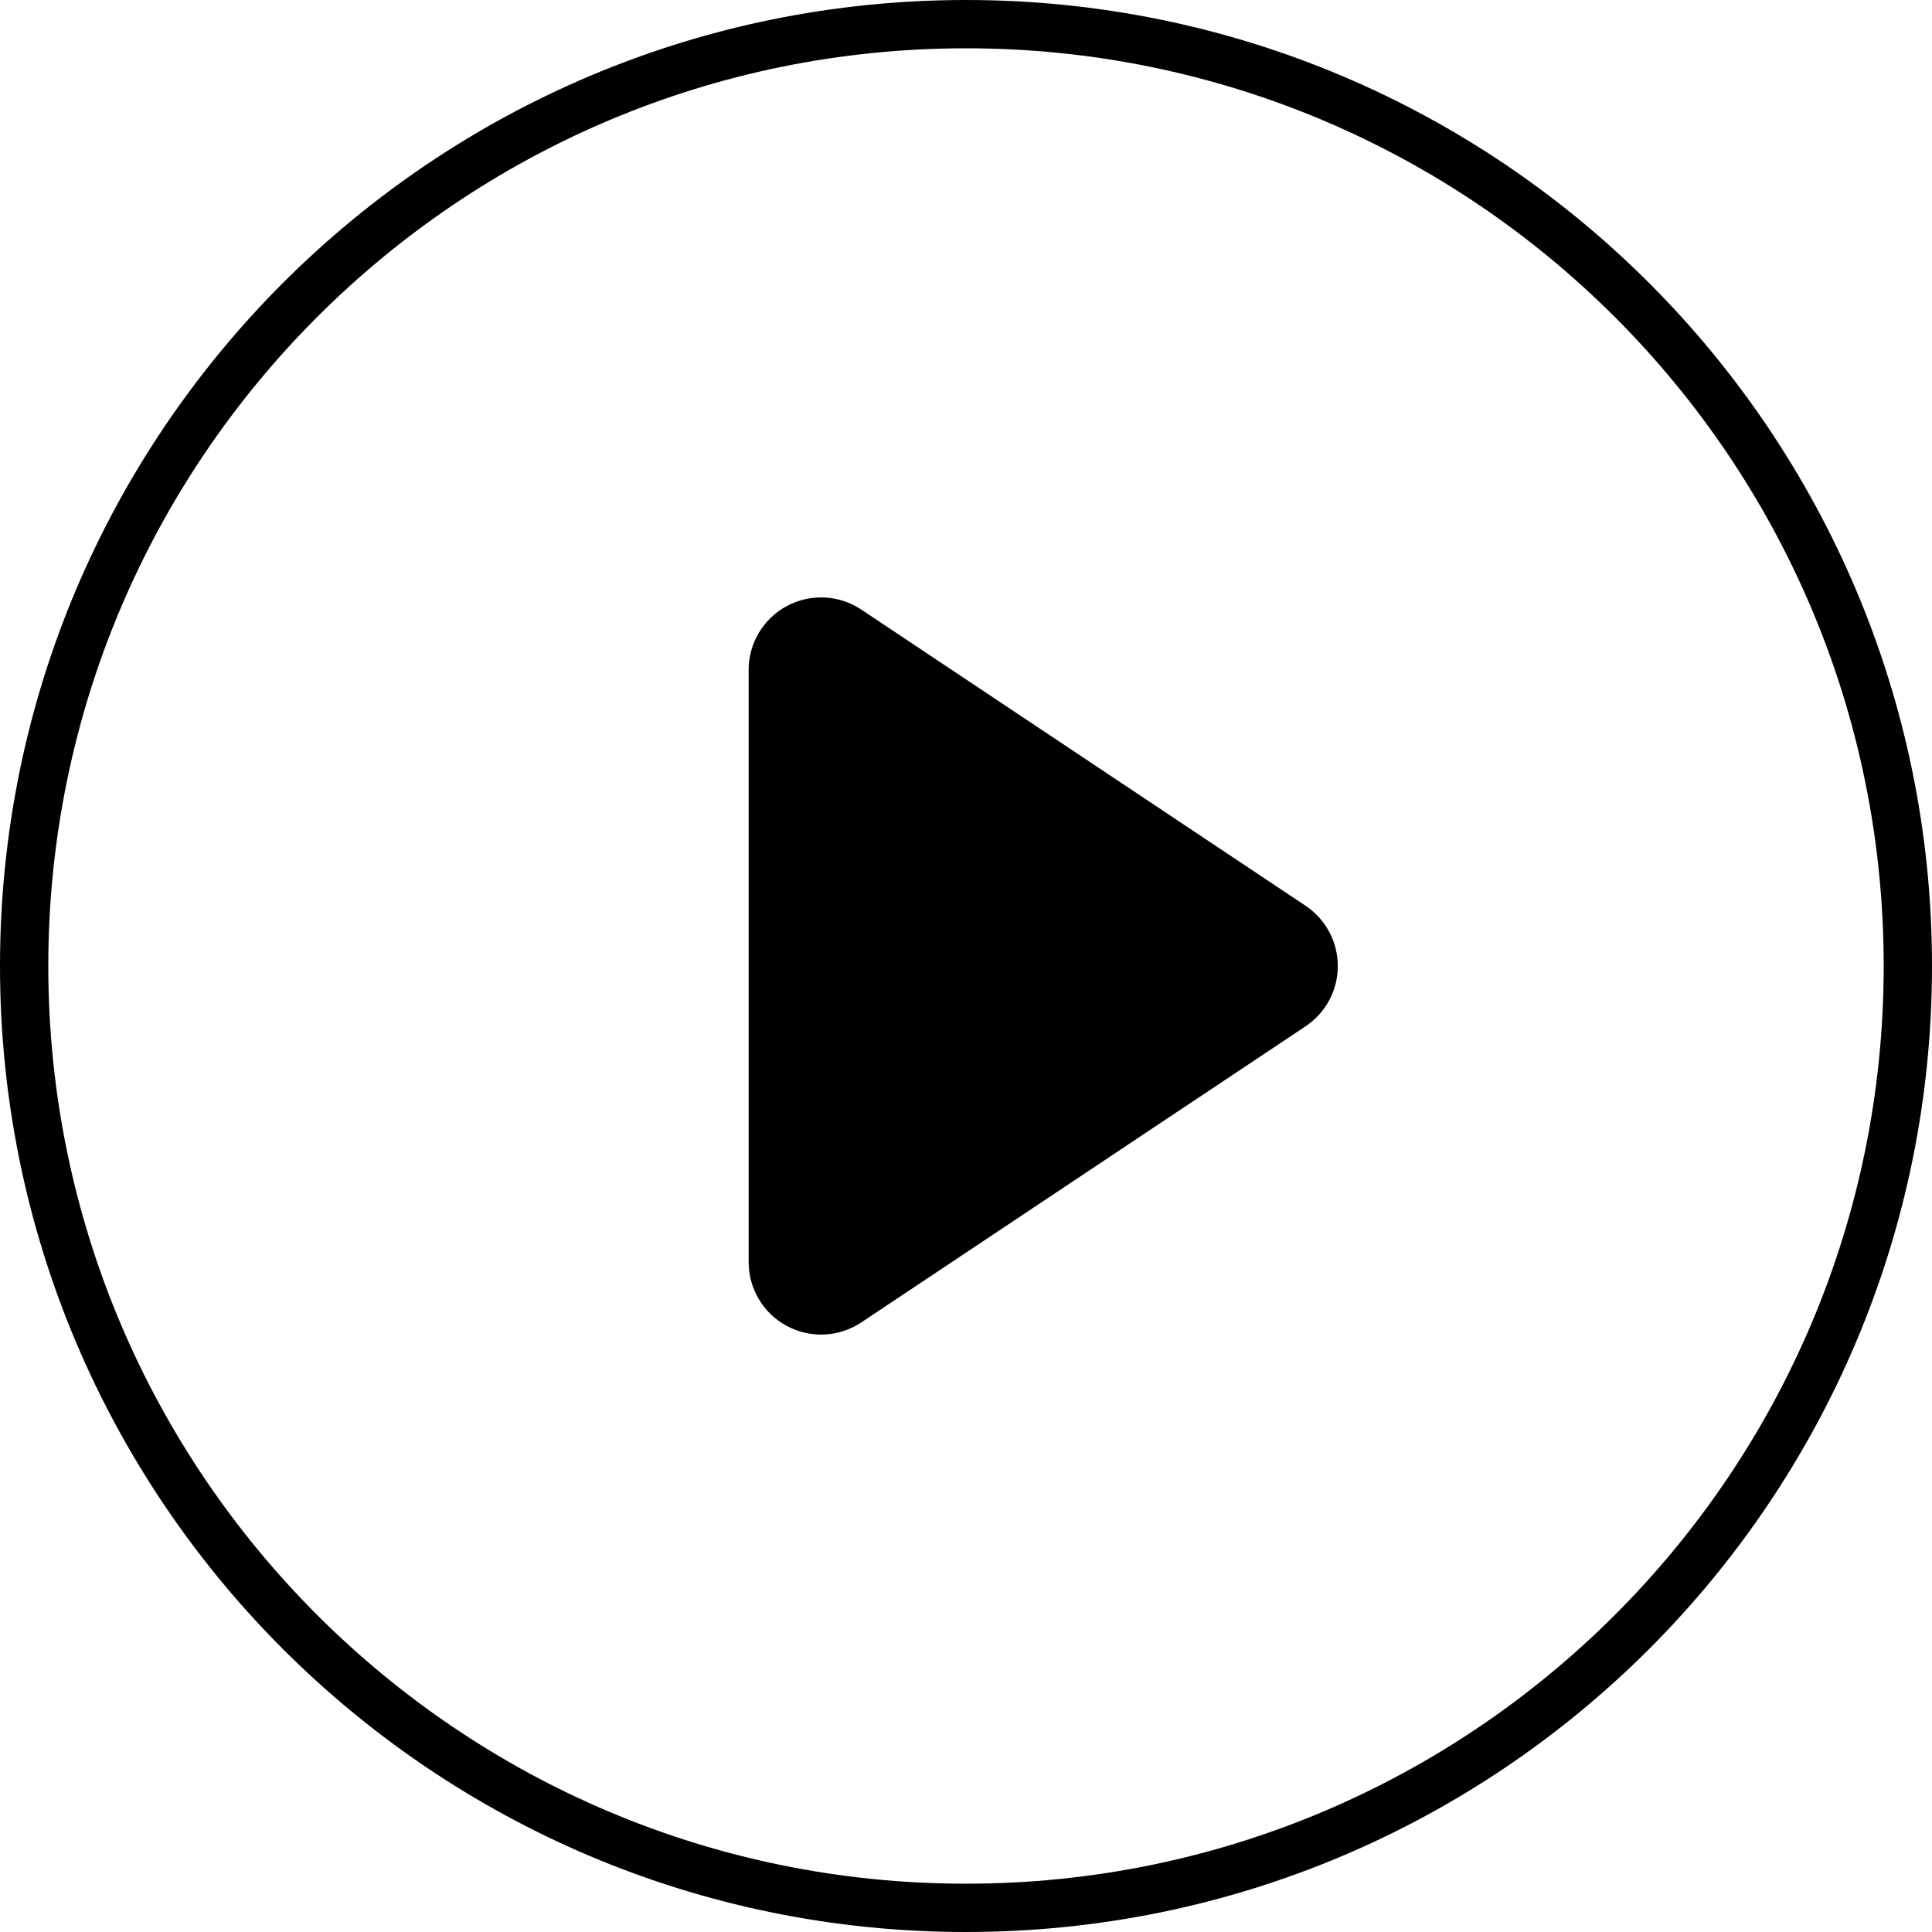
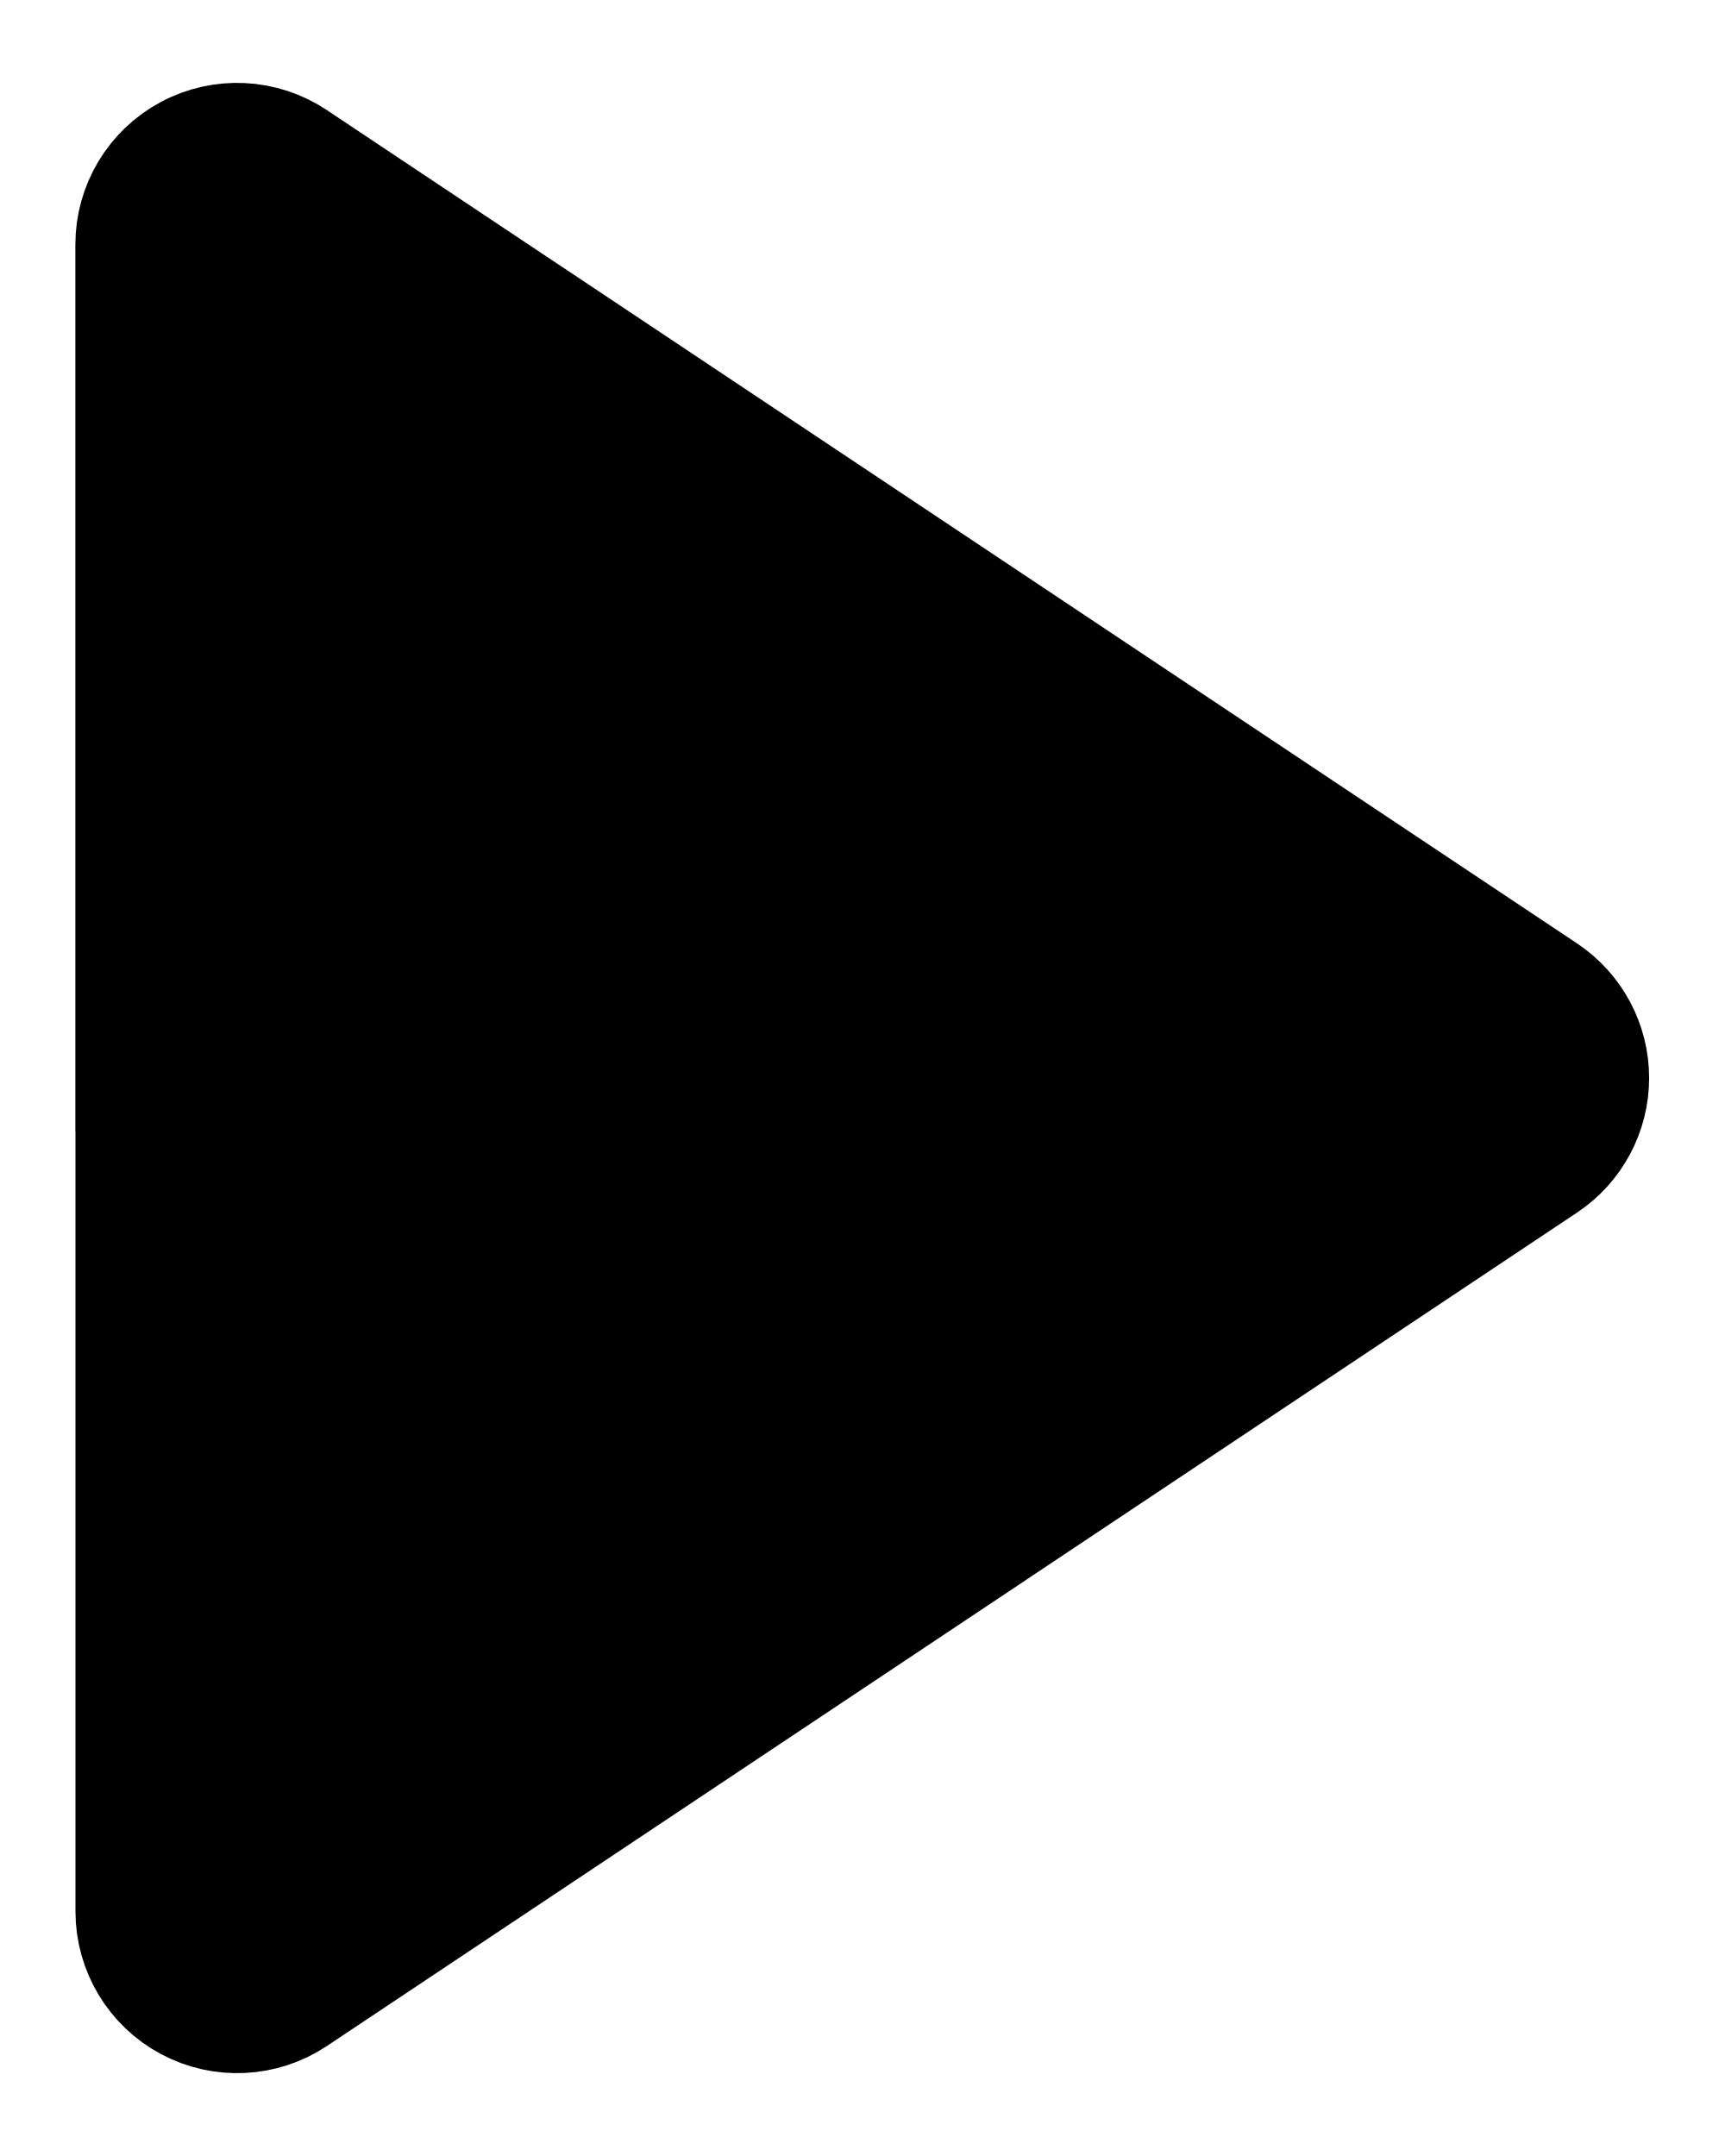
- <svg xmlns="http://www.w3.org/2000/svg" width="40" height="40" viewBox="0 0 40 40" fill="none">
-   <circle cx="20" cy="20" r="19.5" stroke="currentColor" />
-   <path fill="currentColor" stroke="currentColor" d="M16 20v6.131a1 1 0 001.555.832l9.197-6.13a1 1 0 000-1.665l-9.197-6.131a1 1 0 00-1.555.831V20z" />
+ <svg xmlns="http://www.w3.org/2000/svg" fill="none" viewBox="0 0 16 20">
+   <path fill="currentColor" stroke="currentColor" d="M1.2 10v7.732a1 1 0 001.554.832l11.597-7.732a1 1 0 000-1.664L2.754 1.437a1 1 0 00-1.555.832V10z" />
</svg>
